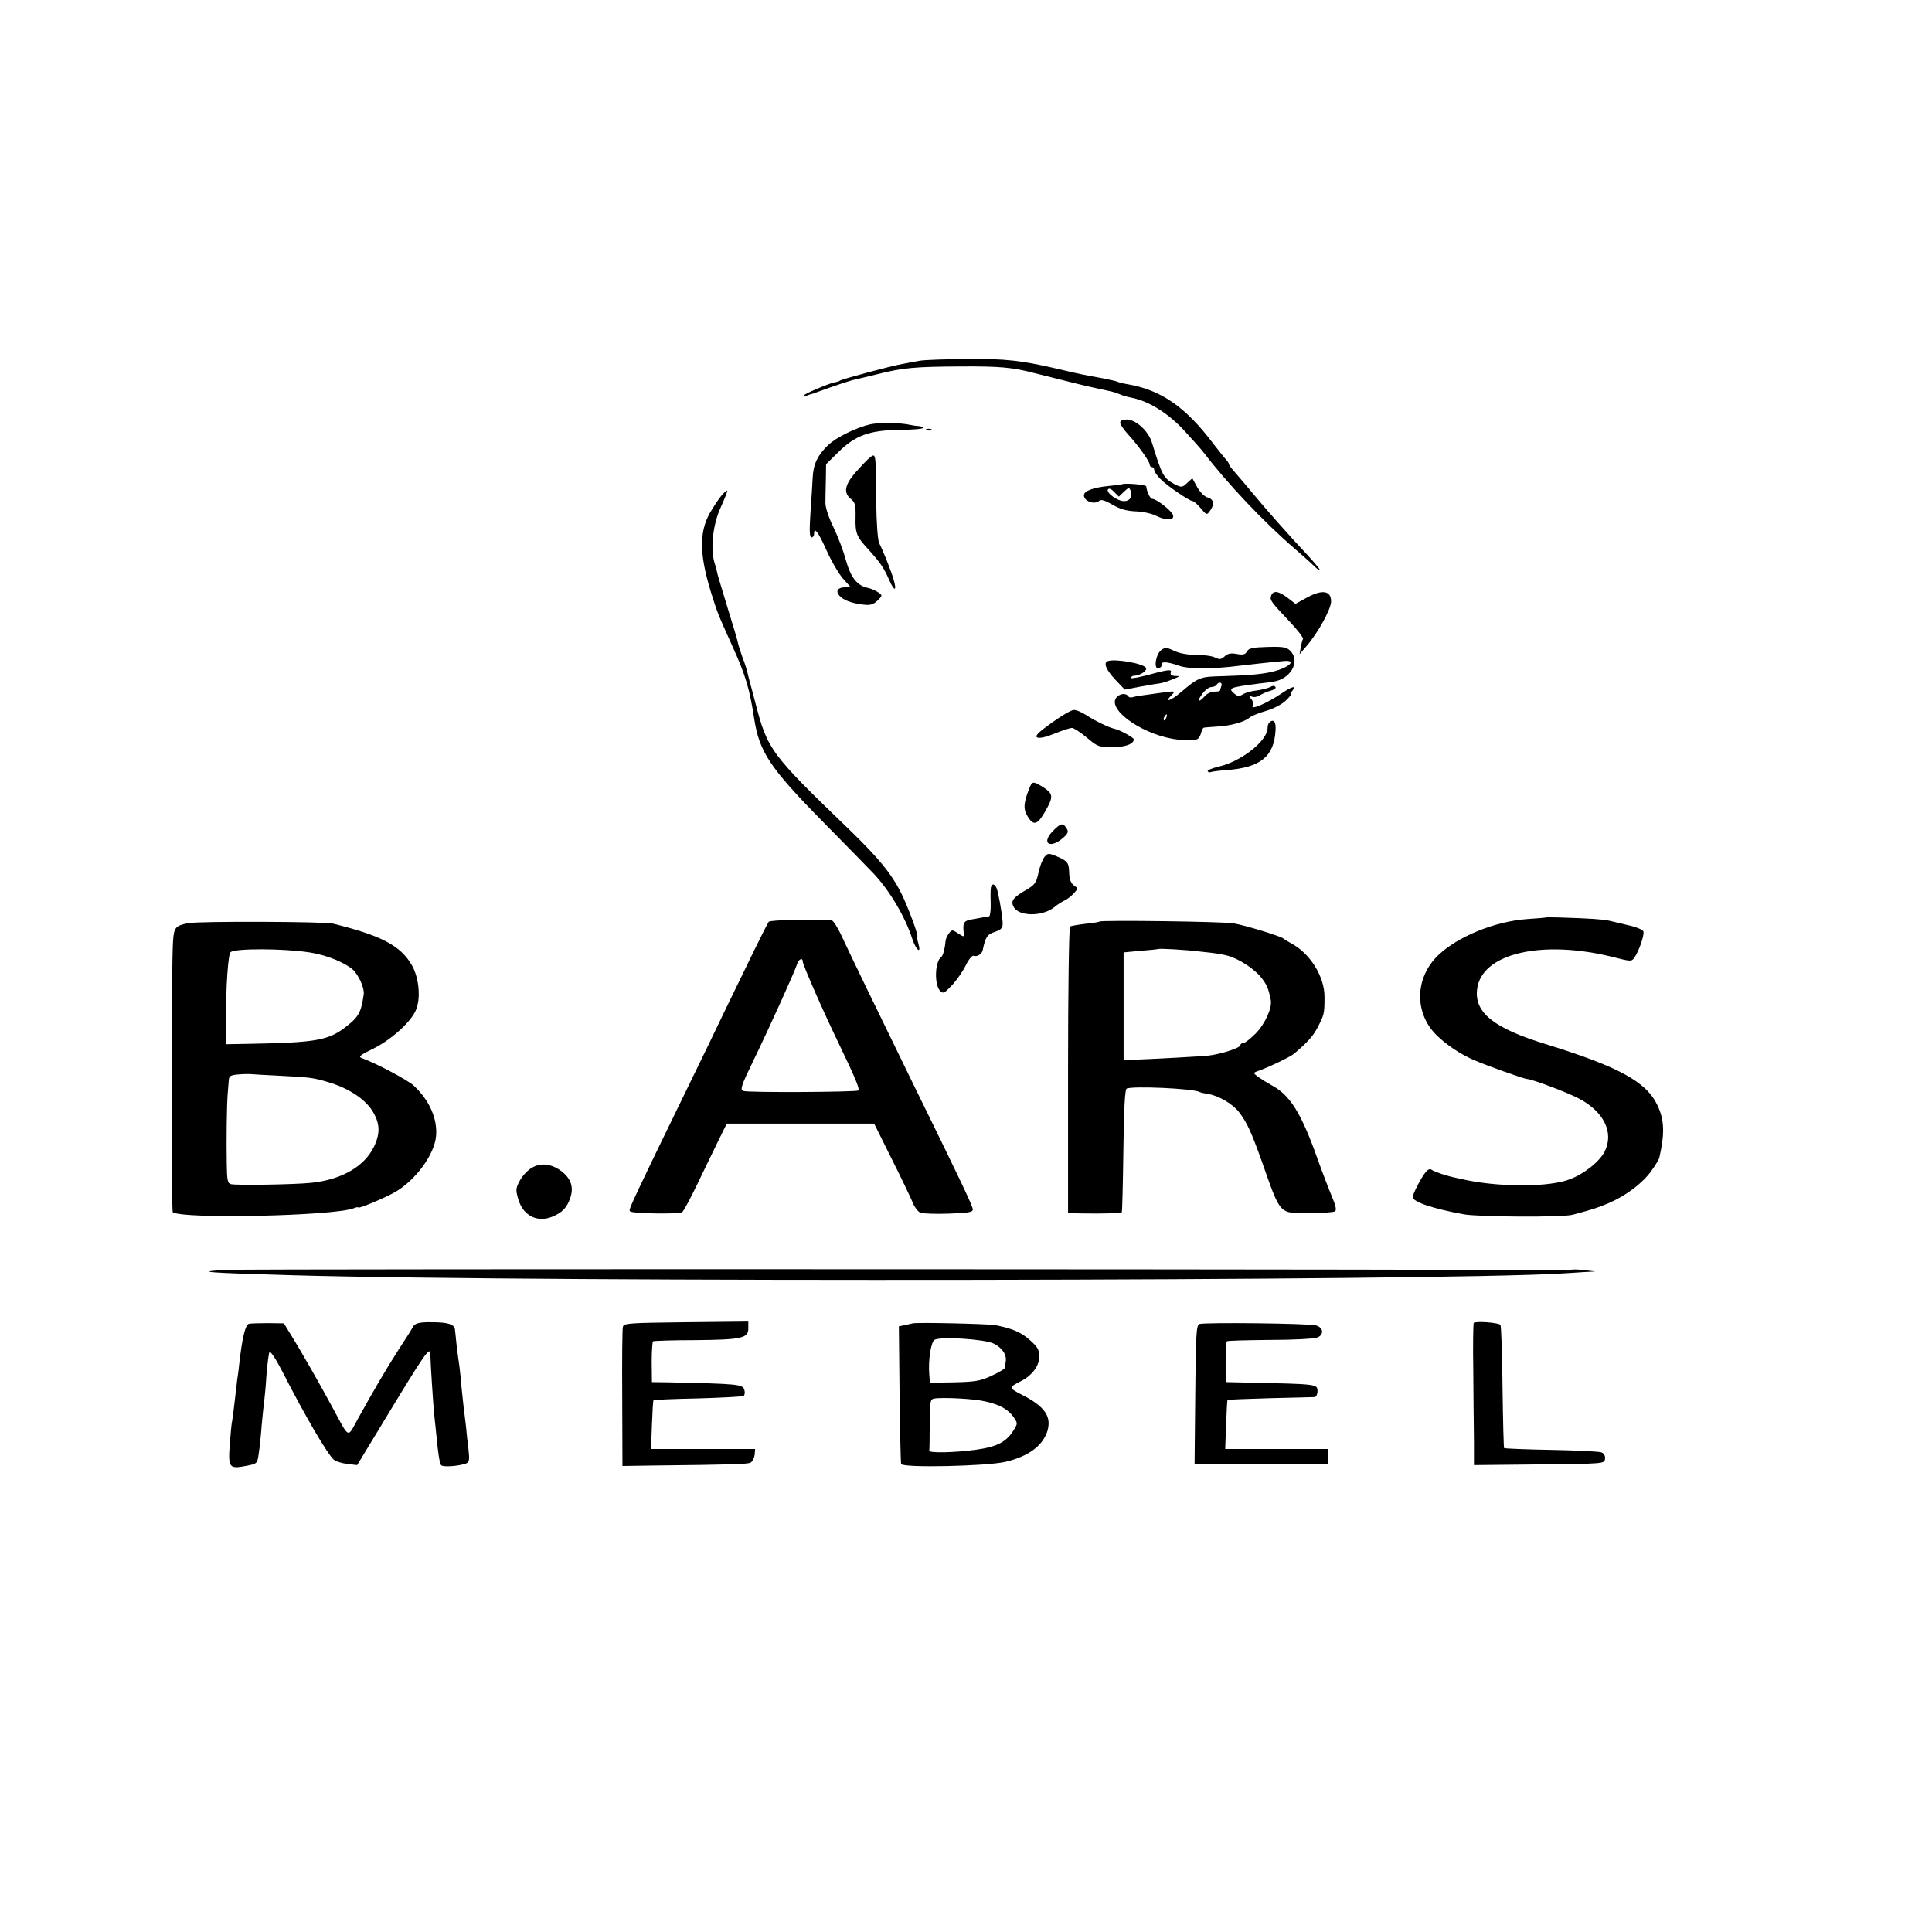
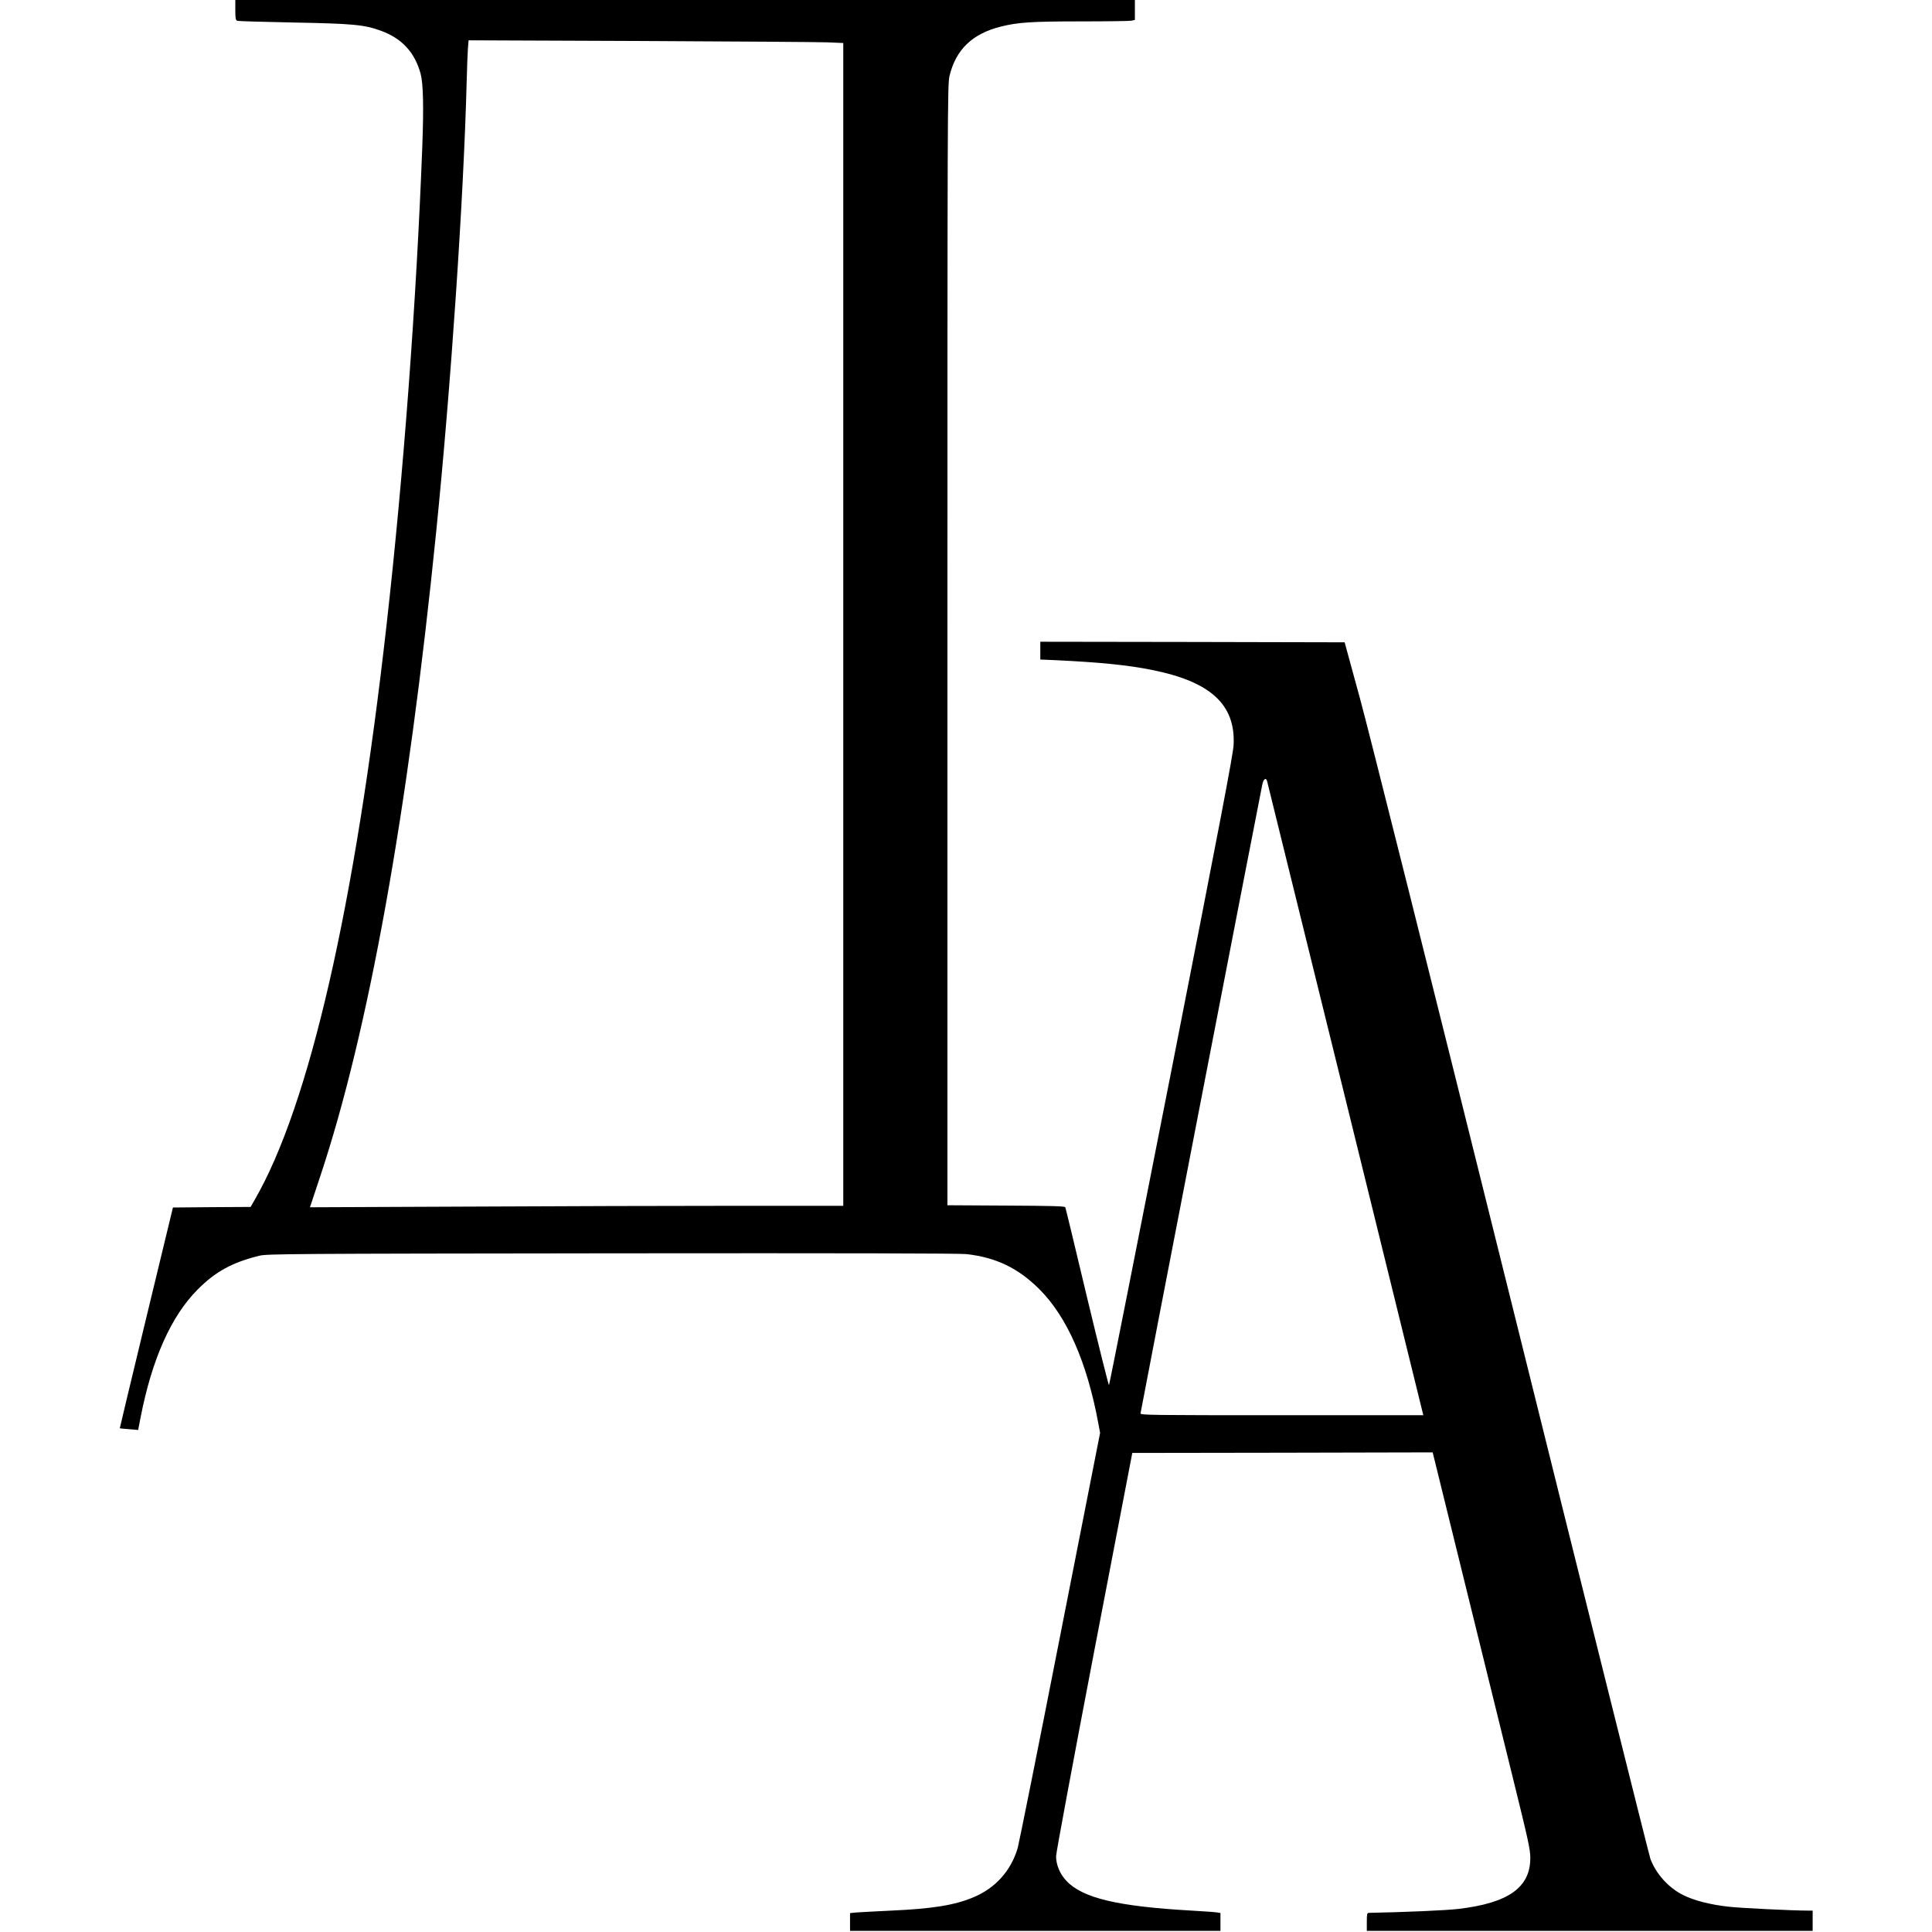
- <svg xmlns="http://www.w3.org/2000/svg" version="1.0" width="852pt" height="852pt" viewBox="0 0 852 852" preserveAspectRatio="xMidYMid meet">
-   <g transform="translate(0,852) scale(0.1,-0.1)" fill="#000000" stroke="none">
-     <path d="M4055 6929 c-22 -4 -56 -10 -75 -14 -48 -8 -263 -66 -275 -73 -5 -4 -16 -7 -24 -8 -23 -4 -125 -47 -136 -57 -7 -7 -3 -7 10 -3 11 5 25 9 30 10 6 2 17 6 25 9 57 21 139 49 160 53 14 3 59 14 100 24 110 28 165 33 370 34 166 1 226 -4 320 -29 22 -5 139 -35 180 -45 38 -10 121 -28 159 -36 13 -3 31 -9 40 -13 9 -5 32 -11 51 -15 73 -14 157 -65 227 -139 37 -40 79 -87 93 -105 103 -135 264 -305 400 -422 35 -30 74 -65 87 -78 13 -13 23 -19 23 -15 0 5 -28 37 -61 73 -72 76 -177 195 -234 264 -22 27 -55 65 -72 85 -18 20 -33 39 -33 43 0 4 -6 13 -12 20 -7 7 -33 40 -58 72 -123 163 -231 237 -380 262 -19 3 -38 8 -43 11 -4 2 -31 8 -60 14 -89 16 -109 20 -197 41 -168 39 -233 46 -405 45 -93 -1 -188 -4 -210 -8z" />
-     <path d="M4940 6656 c0 -8 16 -31 35 -52 45 -49 95 -119 95 -133 0 -6 5 -11 10 -11 6 0 10 -6 10 -12 0 -7 12 -26 28 -41 28 -29 128 -97 142 -97 5 0 20 -14 35 -31 25 -30 27 -31 40 -13 22 29 18 53 -9 60 -13 3 -33 22 -46 45 l-22 40 -23 -21 c-21 -20 -25 -20 -52 -7 -52 28 -58 38 -103 185 -16 52 -71 102 -112 102 -17 0 -28 -5 -28 -14z" />
-     <path d="M3839 6649 c-62 -14 -152 -58 -187 -92 -46 -44 -65 -83 -68 -142 -1 -27 -6 -98 -10 -157 -5 -79 -4 -108 5 -108 6 0 11 7 11 15 0 34 18 10 55 -72 22 -49 55 -105 73 -125 l34 -38 -25 0 c-32 0 -43 -16 -26 -36 17 -20 53 -34 104 -40 32 -4 45 -1 64 17 23 22 23 23 5 36 -11 8 -31 17 -45 20 -49 10 -77 45 -99 124 -11 41 -36 106 -55 145 -20 40 -35 87 -35 105 0 19 1 65 2 103 l1 69 53 52 c74 74 138 98 271 99 57 1 103 4 103 9 0 4 -8 7 -17 8 -10 0 -27 3 -38 5 -39 10 -141 11 -176 3z" />
-     <path d="M4088 6623 c7 -3 16 -2 19 1 4 3 -2 6 -13 5 -11 0 -14 -3 -6 -6z" />
-     <path d="M3830 6497 c-8 -7 -34 -34 -58 -61 -47 -55 -53 -89 -20 -116 19 -15 22 -27 21 -81 -2 -70 5 -86 53 -138 54 -59 73 -87 94 -136 24 -56 37 -54 20 2 -13 43 -47 128 -63 158 -6 12 -12 89 -13 185 -2 226 0 214 -34 187z" />
-     <path d="M4947 6384 c-1 -1 -27 -4 -57 -7 -69 -7 -110 -22 -110 -41 0 -26 45 -43 67 -25 8 8 25 3 58 -16 33 -20 62 -28 103 -30 32 -1 72 -10 89 -19 44 -22 83 -22 76 2 -4 18 -73 72 -91 72 -10 0 -25 32 -27 55 0 8 -100 16 -108 9z m10 -32 c20 19 23 19 29 4 10 -25 -3 -46 -29 -46 -29 0 -80 37 -71 52 4 6 15 2 27 -11 l21 -21 23 22z" />
-     <path d="M3182 6335 c-12 -14 -35 -49 -52 -78 -47 -85 -46 -182 6 -351 27 -86 29 -92 94 -236 57 -125 76 -188 96 -320 23 -146 68 -215 303 -454 104 -105 205 -209 226 -231 70 -75 137 -189 168 -285 17 -51 41 -70 27 -21 -5 17 -7 31 -5 31 8 0 -43 137 -73 196 -42 82 -96 148 -219 268 -357 344 -368 358 -423 571 -12 44 -22 85 -24 90 -2 6 -6 24 -10 40 -4 17 -14 47 -22 67 -7 20 -16 47 -19 60 -2 13 -23 82 -45 153 -22 72 -42 139 -45 150 -2 11 -8 35 -14 53 -19 63 -7 171 28 246 17 38 30 70 28 72 -2 2 -13 -7 -25 -21z" />
-     <path d="M5606 5894 c-8 -20 -1 -28 82 -116 35 -37 61 -71 58 -76 -3 -5 -7 -22 -10 -38 l-5 -29 30 35 c52 60 109 164 109 198 0 47 -38 54 -106 17 l-51 -28 -35 27 c-40 30 -63 33 -72 10z" />
-     <path d="M5122 5654 c-25 -17 -36 -86 -13 -81 9 2 15 9 14 15 -4 16 23 15 77 -4 42 -15 148 -15 265 0 31 4 150 17 198 21 55 5 25 -27 -43 -45 -50 -13 -104 -18 -233 -22 -95 -2 -102 -5 -181 -72 -45 -38 -74 -46 -39 -11 17 18 16 18 -32 12 -105 -14 -130 -18 -142 -22 -7 -2 -15 0 -18 5 -9 14 -34 12 -49 -3 -49 -49 96 -158 244 -185 41 -7 55 -7 105 -3 8 0 17 12 21 26 3 14 9 26 13 26 3 1 30 3 59 5 59 3 119 20 142 39 8 7 41 21 73 30 34 10 70 29 88 46 16 16 27 29 23 29 -3 0 -1 7 6 15 19 23 -3 18 -44 -10 -74 -50 -147 -80 -131 -55 4 6 1 18 -7 27 -11 14 -11 16 3 11 9 -4 25 -1 35 6 11 7 32 16 47 20 15 4 25 11 22 16 -4 7 -13 7 -24 0 -10 -5 -37 -12 -60 -15 -22 -2 -50 -10 -60 -17 -15 -9 -23 -9 -35 1 -32 27 -29 29 109 47 22 2 49 6 60 8 77 11 121 90 75 136 -16 16 -31 19 -100 17 -66 -2 -83 -5 -91 -20 -8 -14 -18 -16 -45 -11 -26 5 -40 2 -54 -11 -15 -14 -22 -14 -41 -5 -12 7 -50 12 -83 12 -39 0 -76 7 -98 18 -32 15 -40 16 -56 4z m264 -160 c-3 -9 -6 -18 -6 -20 0 -2 -11 -4 -25 -4 -14 0 -33 -9 -42 -20 -27 -31 -36 -23 -11 10 12 17 30 30 39 30 10 0 21 5 24 10 10 16 28 11 21 -6z m-243 -139 c-3 -9 -8 -14 -10 -11 -3 3 -2 9 2 15 9 16 15 13 8 -4z" />
-     <path d="M4884 5604 c-19 -8 -5 -40 37 -84 l39 -41 63 12 c34 6 71 13 82 14 20 2 42 9 80 25 19 8 18 9 -4 9 -15 1 -21 6 -18 15 6 16 -11 14 -110 -13 -40 -10 -70 -15 -67 -10 3 5 9 9 14 9 26 0 59 21 54 34 -8 20 -140 43 -170 30z" />
-     <path d="M4637 5332 c-60 -43 -74 -58 -63 -64 10 -5 38 1 77 17 34 14 69 25 76 25 8 0 37 -19 65 -42 48 -41 54 -43 113 -43 58 0 95 14 95 35 0 7 -63 42 -85 46 -24 5 -92 38 -124 60 -20 13 -45 24 -56 23 -11 0 -55 -26 -98 -57z" />
-     <path d="M5597 5333 c-4 -3 -7 -14 -7 -23 0 -57 -117 -149 -217 -171 -29 -7 -50 -16 -47 -20 2 -5 10 -6 17 -3 7 2 37 6 67 8 148 11 208 59 215 174 3 40 -9 54 -28 35z" />
-     <path d="M4539 5043 c-25 -63 -27 -91 -8 -122 29 -48 46 -40 90 42 24 46 20 60 -23 87 -43 26 -46 25 -59 -7z" />
-     <path d="M4642 4854 c-51 -53 -12 -79 45 -30 23 20 26 28 17 42 -16 27 -26 25 -62 -12z" />
-     <path d="M4607 4742 c-9 -10 -21 -41 -27 -69 -10 -46 -16 -55 -54 -77 -59 -34 -70 -50 -56 -75 22 -43 126 -44 179 -2 14 12 35 25 46 30 11 5 29 19 40 31 20 22 20 22 0 36 -13 10 -19 27 -20 54 -1 46 -7 53 -56 74 -34 14 -38 14 -52 -2z" />
-     <path d="M4369 4598 c-1 -13 -1 -44 0 -70 0 -27 -3 -48 -7 -49 -7 -1 -20 -3 -79 -14 -33 -6 -38 -15 -33 -59 2 -19 1 -19 -25 -2 -26 17 -27 17 -41 -1 -7 -10 -14 -25 -14 -33 -3 -33 -11 -64 -19 -70 -28 -19 -32 -122 -5 -150 13 -13 19 -10 53 26 21 23 48 62 60 87 12 25 28 44 34 42 16 -6 38 8 41 26 11 55 20 69 52 79 33 11 38 19 35 50 -4 45 -19 127 -26 143 -10 24 -25 21 -26 -5z" />
-     <path d="M6817 4474 c-1 -1 -38 -4 -82 -7 -142 -10 -307 -77 -393 -160 -103 -99 -106 -254 -7 -352 43 -42 102 -82 163 -109 58 -25 217 -82 235 -84 26 -2 172 -57 227 -85 113 -58 159 -152 116 -236 -23 -44 -89 -97 -152 -121 -88 -35 -298 -36 -453 -5 -14 3 -37 8 -51 11 -39 8 -94 26 -106 35 -7 6 -17 2 -26 -9 -18 -20 -58 -97 -58 -111 0 -21 88 -51 225 -76 68 -12 435 -14 480 -2 90 24 115 32 163 53 75 33 146 87 184 140 18 25 33 50 35 57 25 108 23 168 -8 233 -49 104 -171 170 -494 270 -228 70 -314 139 -301 242 19 158 286 220 601 141 75 -19 80 -20 92 -3 20 28 46 102 40 117 -3 7 -31 19 -63 26 -33 8 -72 17 -89 21 -28 6 -86 10 -218 14 -32 1 -59 1 -60 0z" />
-     <path d="M3390 4455 c-4 -5 -49 -94 -98 -196 -50 -102 -125 -257 -167 -345 -363 -746 -354 -728 -346 -736 8 -10 214 -13 229 -4 6 4 37 61 69 128 32 67 74 153 93 192 l35 71 325 0 325 0 77 -155 c43 -85 84 -172 93 -193 8 -21 24 -41 34 -45 11 -4 67 -6 125 -4 84 3 106 6 106 18 0 15 -48 116 -263 554 -164 336 -270 555 -313 647 -18 40 -39 73 -46 74 -92 6 -271 2 -278 -6z m150 -175 c0 -14 88 -215 158 -360 75 -156 94 -202 87 -209 -8 -7 -486 -10 -507 -2 -15 5 -10 22 43 131 72 148 184 396 194 428 6 22 25 31 25 12z" />
-     <path d="M831 4449 c-58 -11 -64 -19 -68 -81 -8 -127 -8 -1190 -1 -1194 50 -31 706 -16 796 17 12 5 22 7 22 4 0 -7 121 44 164 69 90 53 172 165 179 246 7 76 -30 159 -98 222 -26 25 -170 101 -230 122 -16 6 -6 14 50 41 76 37 162 113 187 166 25 51 17 146 -16 203 -50 86 -134 130 -348 183 -38 9 -590 11 -637 2z m534 -129 c73 -11 155 -44 191 -76 26 -24 52 -82 48 -109 -12 -82 -22 -100 -85 -148 -73 -55 -132 -65 -414 -70 l-110 -2 1 115 c1 147 10 281 21 291 18 17 230 17 348 -1z m-130 -544 c132 -7 145 -8 215 -29 87 -26 157 -72 191 -124 35 -56 37 -100 8 -160 -42 -87 -142 -145 -275 -159 -76 -8 -329 -12 -356 -6 -14 3 -17 18 -18 86 -2 106 0 261 4 311 2 22 4 50 5 62 1 18 8 22 44 25 23 2 49 2 57 1 8 -1 65 -4 125 -7z" />
-     <path d="M4849 4456 c-2 -2 -31 -7 -63 -10 -32 -4 -63 -9 -67 -12 -5 -3 -9 -288 -9 -635 l0 -629 58 -1 c91 -2 175 1 179 5 2 2 5 124 7 271 2 181 7 269 14 274 21 13 297 1 323 -15 3 -2 21 -6 40 -9 46 -8 109 -46 135 -82 34 -45 53 -87 99 -216 84 -238 74 -227 209 -227 56 0 106 4 113 8 8 5 4 24 -14 67 -14 33 -43 109 -64 168 -71 199 -120 278 -201 321 -20 11 -47 28 -60 37 -22 17 -22 18 -3 25 40 13 145 63 160 76 60 50 86 79 106 118 28 54 30 60 30 132 1 91 -64 195 -149 239 -15 8 -29 17 -32 20 -8 9 -170 59 -220 67 -45 8 -584 15 -591 8z m441 -132 c84 -9 93 -11 125 -19 48 -13 116 -57 147 -96 25 -32 31 -45 42 -99 7 -34 -25 -105 -66 -147 -23 -23 -48 -43 -55 -43 -7 0 -13 -4 -13 -9 0 -12 -83 -39 -140 -46 -38 -4 -242 -15 -345 -19 l-30 -1 0 237 c0 131 0 238 0 238 0 0 34 3 75 7 41 3 76 7 78 8 4 3 117 -3 182 -11z" />
-     <path d="M2342 3368 c-18 -11 -41 -37 -51 -57 -17 -32 -17 -40 -5 -81 22 -72 84 -103 151 -75 44 19 63 39 78 83 16 46 3 85 -39 117 -45 34 -94 39 -134 13z" />
-     <path d="M1005 2920 c-161 -8 -97 -13 295 -24 1105 -31 5039 -25 5585 8 22 1 65 4 95 6 l55 3 -50 6 c-27 3 -52 4 -55 1 -3 -3 -16 -4 -30 -2 -44 5 -5770 7 -5895 2z" />
-     <path d="M1098 2682 c-16 -3 -30 -62 -43 -177 -2 -22 -6 -53 -9 -70 -2 -16 -7 -59 -11 -95 -4 -36 -9 -74 -11 -85 -3 -11 -7 -59 -11 -107 -7 -102 -2 -107 75 -92 46 9 47 10 53 54 4 25 10 81 13 125 4 44 9 91 11 105 2 14 7 65 10 115 4 49 10 95 13 102 4 7 27 -27 57 -85 99 -194 200 -367 228 -390 9 -7 35 -15 59 -18 l43 -5 99 163 c205 339 225 368 224 321 0 -27 12 -213 17 -263 3 -25 7 -67 10 -95 7 -74 13 -114 20 -126 7 -10 77 -5 110 7 15 6 16 16 11 63 -4 31 -9 76 -11 101 -3 25 -8 65 -11 90 -3 25 -7 68 -10 95 -2 28 -6 64 -8 80 -3 17 -8 57 -12 89 -3 33 -7 66 -8 75 -4 21 -32 30 -101 30 -59 1 -78 -5 -86 -24 -2 -5 -29 -48 -60 -95 -54 -84 -110 -179 -184 -313 -43 -79 -34 -83 -107 53 -49 91 -142 255 -188 328 l-28 46 -69 1 c-37 0 -76 -1 -85 -3z" />
-     <path d="M2747 2669 c-3 -9 -4 -151 -3 -315 l1 -299 130 2 c359 4 421 6 435 13 9 5 16 20 18 34 l2 26 -229 0 -230 0 4 106 c2 58 5 108 7 109 2 2 90 6 195 8 106 3 196 8 202 11 5 3 7 15 4 25 -7 27 -22 28 -338 35 l-70 1 -1 88 c0 49 3 90 6 92 4 2 87 5 184 5 206 2 236 8 236 52 l0 30 -274 -3 c-249 -3 -275 -4 -279 -20z" />
-     <path d="M4025 2684 c-6 -1 -21 -5 -35 -8 l-26 -5 3 -298 c2 -164 5 -303 7 -309 7 -18 374 -10 458 9 100 23 164 69 186 133 21 66 -9 111 -111 163 -59 30 -59 33 -5 60 49 25 81 67 81 108 0 31 -7 43 -41 73 -39 35 -77 51 -152 66 -33 6 -345 13 -365 8z m357 -89 c38 -19 59 -50 53 -81 -2 -11 -4 -23 -4 -27 -1 -4 -27 -20 -58 -34 -49 -23 -73 -27 -165 -29 l-107 -2 -3 37 c-5 60 7 142 23 152 23 16 219 4 261 -16z m-38 -255 c64 -14 100 -34 125 -68 19 -28 20 -29 1 -59 -31 -51 -72 -73 -164 -86 -94 -13 -212 -16 -208 -4 1 4 2 56 2 116 0 96 2 110 18 113 32 7 177 0 226 -12z" />
-     <path d="M5289 2681 c-13 -5 -16 -47 -18 -312 l-3 -306 295 0 294 1 0 33 0 33 -227 0 -227 0 4 107 c2 59 5 108 6 109 2 2 86 5 187 8 102 2 191 5 198 5 6 1 12 12 12 25 0 33 2 32 -315 39 l-90 2 0 88 c0 49 2 90 6 92 3 3 89 5 190 6 101 0 194 5 207 10 32 12 29 45 -5 54 -34 9 -492 14 -514 6z" />
-     <path d="M6499 2686 c-2 -3 -4 -96 -2 -208 1 -112 2 -252 3 -311 l0 -108 288 3 c284 3 287 3 290 24 2 13 -4 24 -15 29 -10 4 -110 9 -222 11 -113 2 -206 6 -208 8 -2 2 -5 122 -7 268 -1 146 -6 269 -9 275 -6 10 -109 18 -118 9z" />
+ <svg xmlns="http://www.w3.org/2000/svg" version="1.0" width="1716pt" height="1716pt" viewBox="0 0 1716 1716" preserveAspectRatio="xMidYMid meet">
+   <g transform="translate(0,1716) scale(0.1,-0.1)" fill="#000000" stroke="none">
+     <path d="M2090 17071 c0 -75 3 -90 18 -96 9 -3 235 -10 502 -15 524 -10 625 -19 773 -73 187 -68 301 -192 353 -382 23 -87 28 -291 15 -642 -53 -1389 -166 -2910 -317 -4248 -282 -2507 -687 -4274 -1172 -5112 l-36 -63 -345 -2 -345 -3 -237 -980 c-130 -539 -236 -981 -235 -981 0 -1 37 -5 82 -8 l81 -7 22 113 c101 517 271 898 506 1134 159 160 307 241 550 301 65 16 276 18 3130 21 2054 2 3090 0 3150 -7 264 -30 459 -125 646 -311 246 -245 424 -650 524 -1191 l16 -86 -356 -1809 c-195 -995 -365 -1840 -376 -1879 -60 -201 -196 -353 -389 -435 -165 -71 -368 -104 -735 -120 -132 -6 -268 -14 -302 -16 l-63 -6 0 -79 0 -79 1645 0 1645 0 0 80 0 79 -32 5 c-18 3 -118 10 -223 16 -657 37 -969 111 -1113 264 -58 61 -92 143 -92 219 0 29 152 846 338 1817 l339 1765 1334 2 1334 3 279 -1133 c153 -622 348 -1413 433 -1757 136 -552 155 -635 155 -710 2 -264 -194 -403 -639 -455 -106 -13 -481 -29 -795 -35 -16 0 -18 -11 -18 -80 l0 -80 1980 0 1980 0 0 90 0 90 -37 0 c-149 0 -611 23 -713 35 -161 18 -303 55 -398 102 -130 64 -242 187 -293 322 -11 31 -567 2254 -1234 4941 -715 2876 -1269 5087 -1348 5375 l-134 490 -1352 3 -1351 2 0 -79 0 -79 143 -6 c390 -19 633 -43 847 -86 522 -104 744 -307 727 -665 -3 -79 -121 -696 -552 -2890 -302 -1534 -551 -2793 -555 -2798 -3 -4 -91 347 -195 780 -103 434 -190 794 -193 800 -3 10 -121 13 -526 15 l-521 3 0 4975 c0 4775 1 4978 18 5053 56 236 202 377 457 441 152 38 273 46 714 46 227 0 428 3 445 6 l31 7 0 88 0 89 -3995 0 -3995 0 0 -89z m5258 -287 l142 -6 0 -5164 0 -5164 -958 0 c-527 0 -1593 -3 -2369 -7 l-1410 -6 91 274 c429 1287 779 3232 1030 5724 132 1307 244 2964 271 4000 3 121 8 253 11 294 l6 73 1521 -6 c837 -4 1586 -9 1665 -12z m3906 -6561 c3 -10 313 -1269 690 -2798 376 -1529 687 -2792 691 -2807 l7 -28 -1256 0 c-1160 0 -1256 1 -1256 16 0 13 1030 5330 1081 5582 10 52 32 70 43 35z" />
  </g>
</svg>
